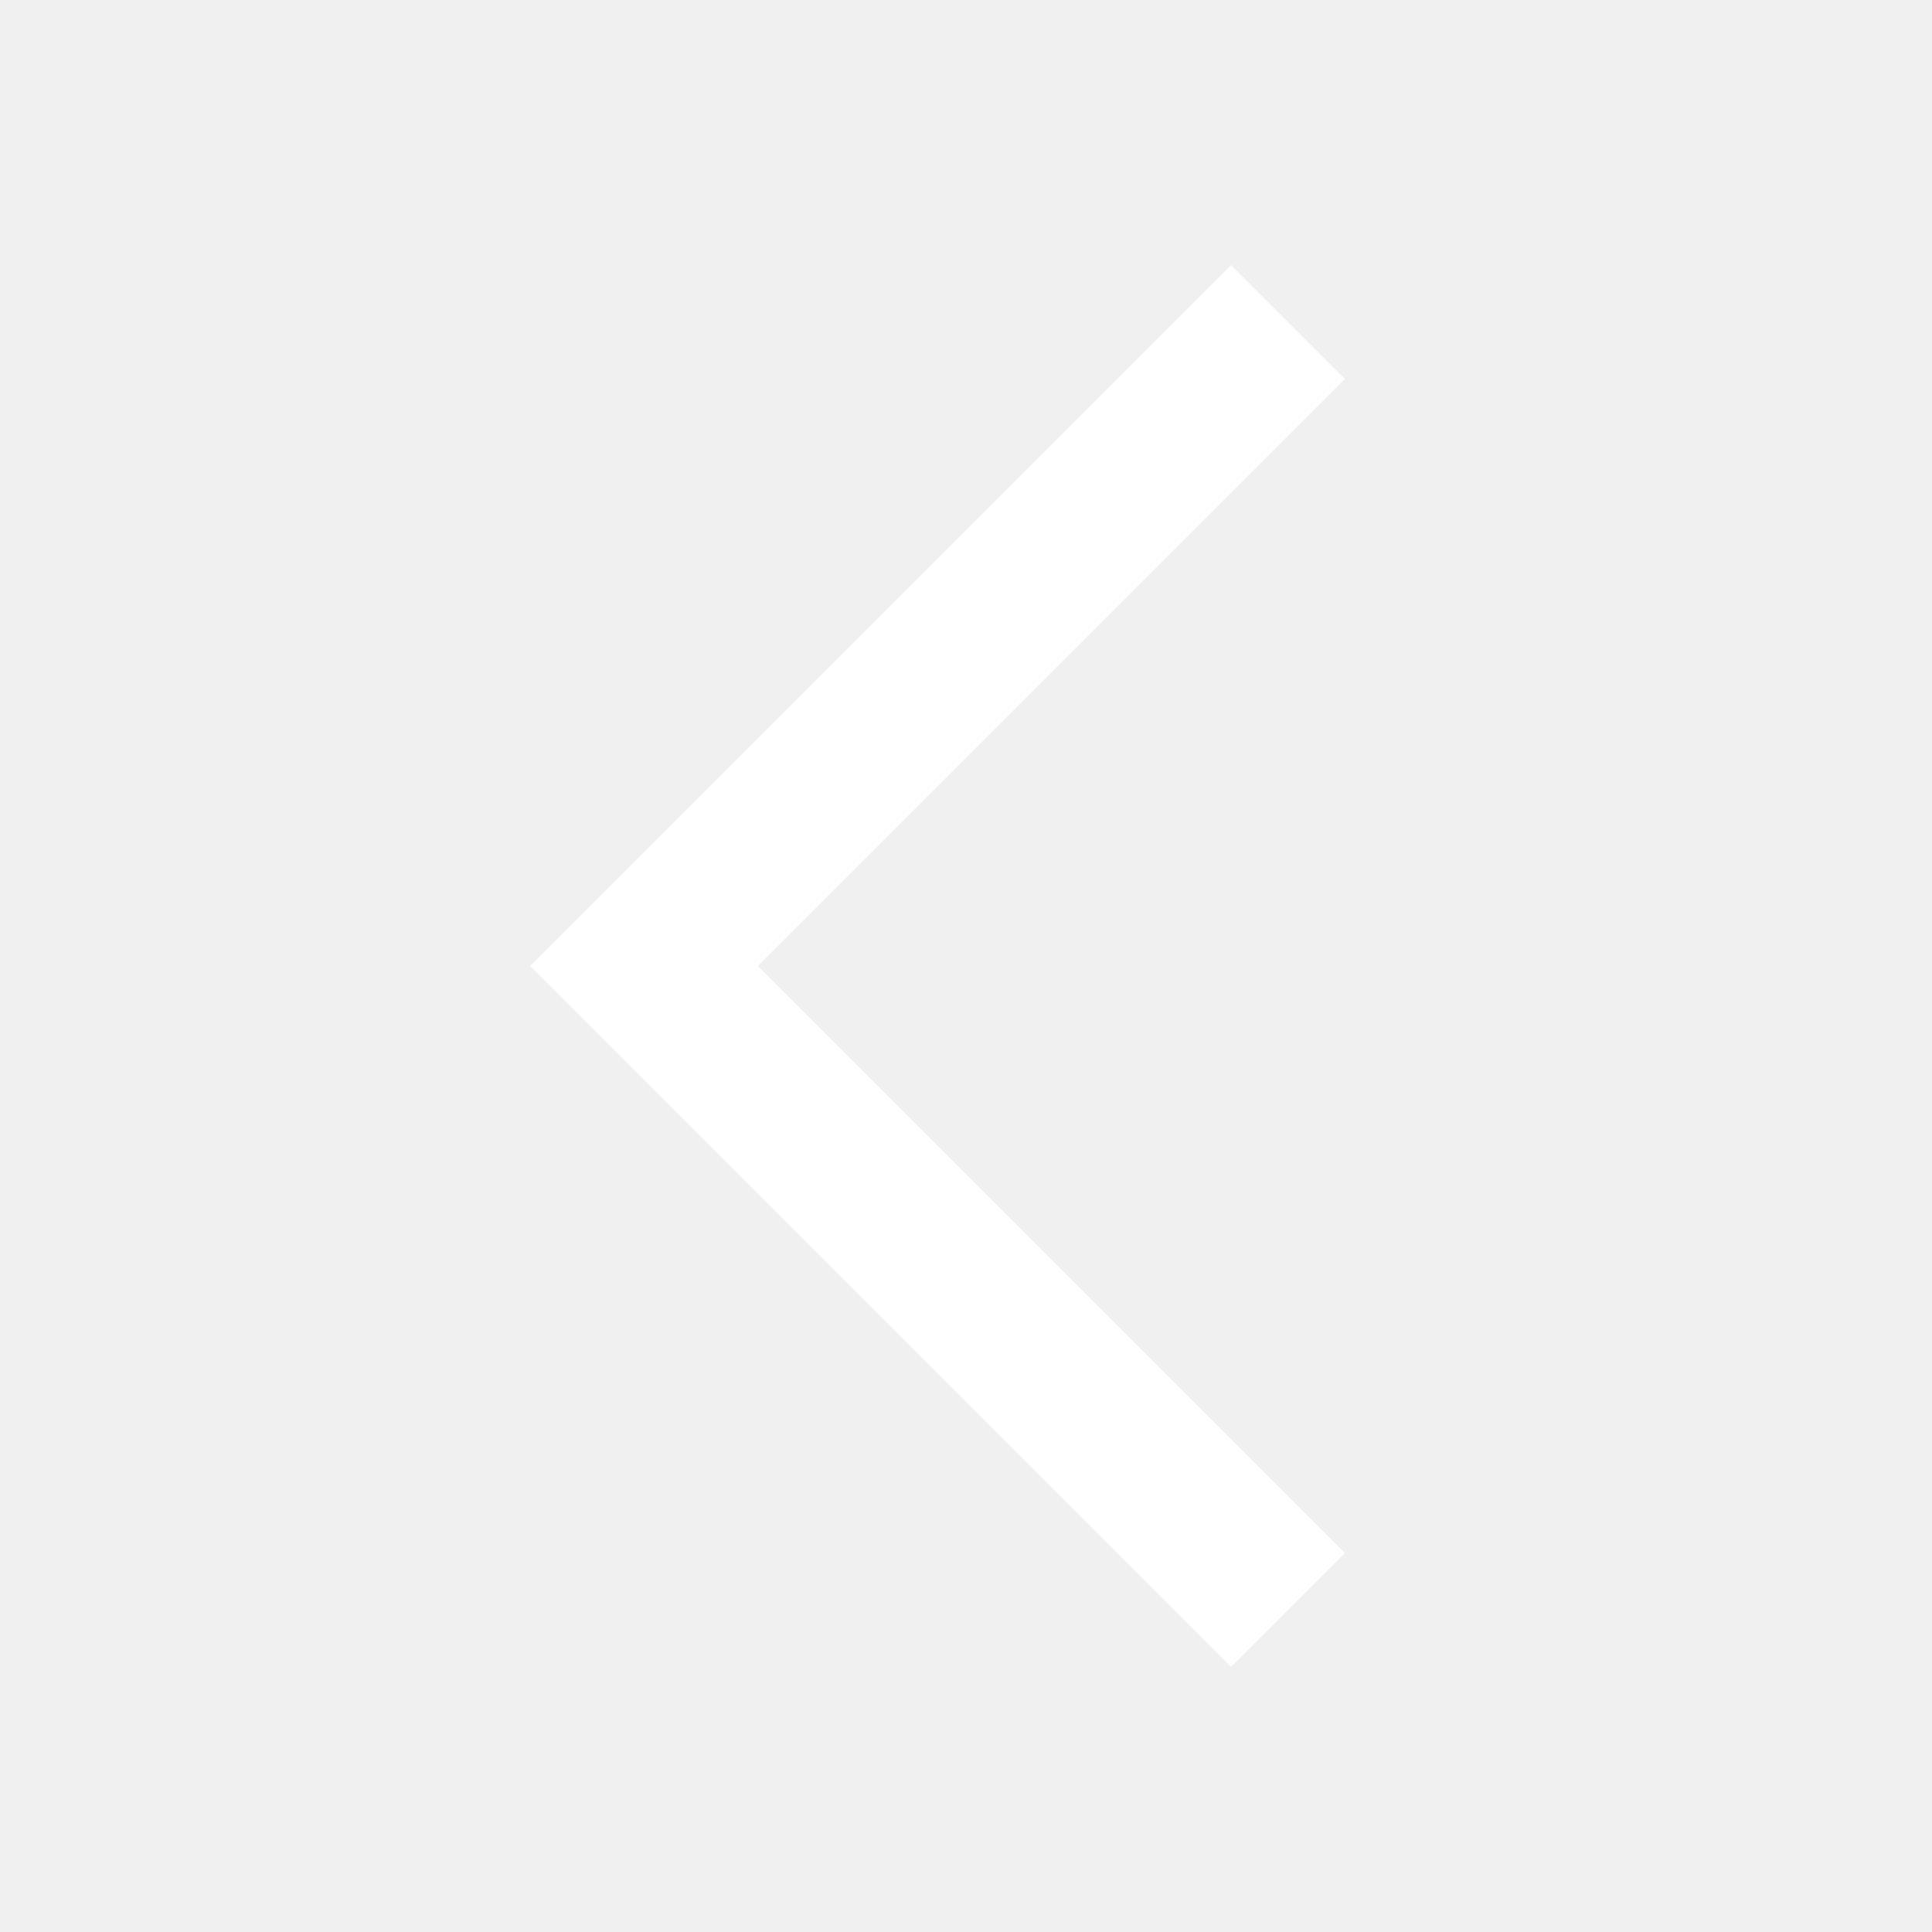
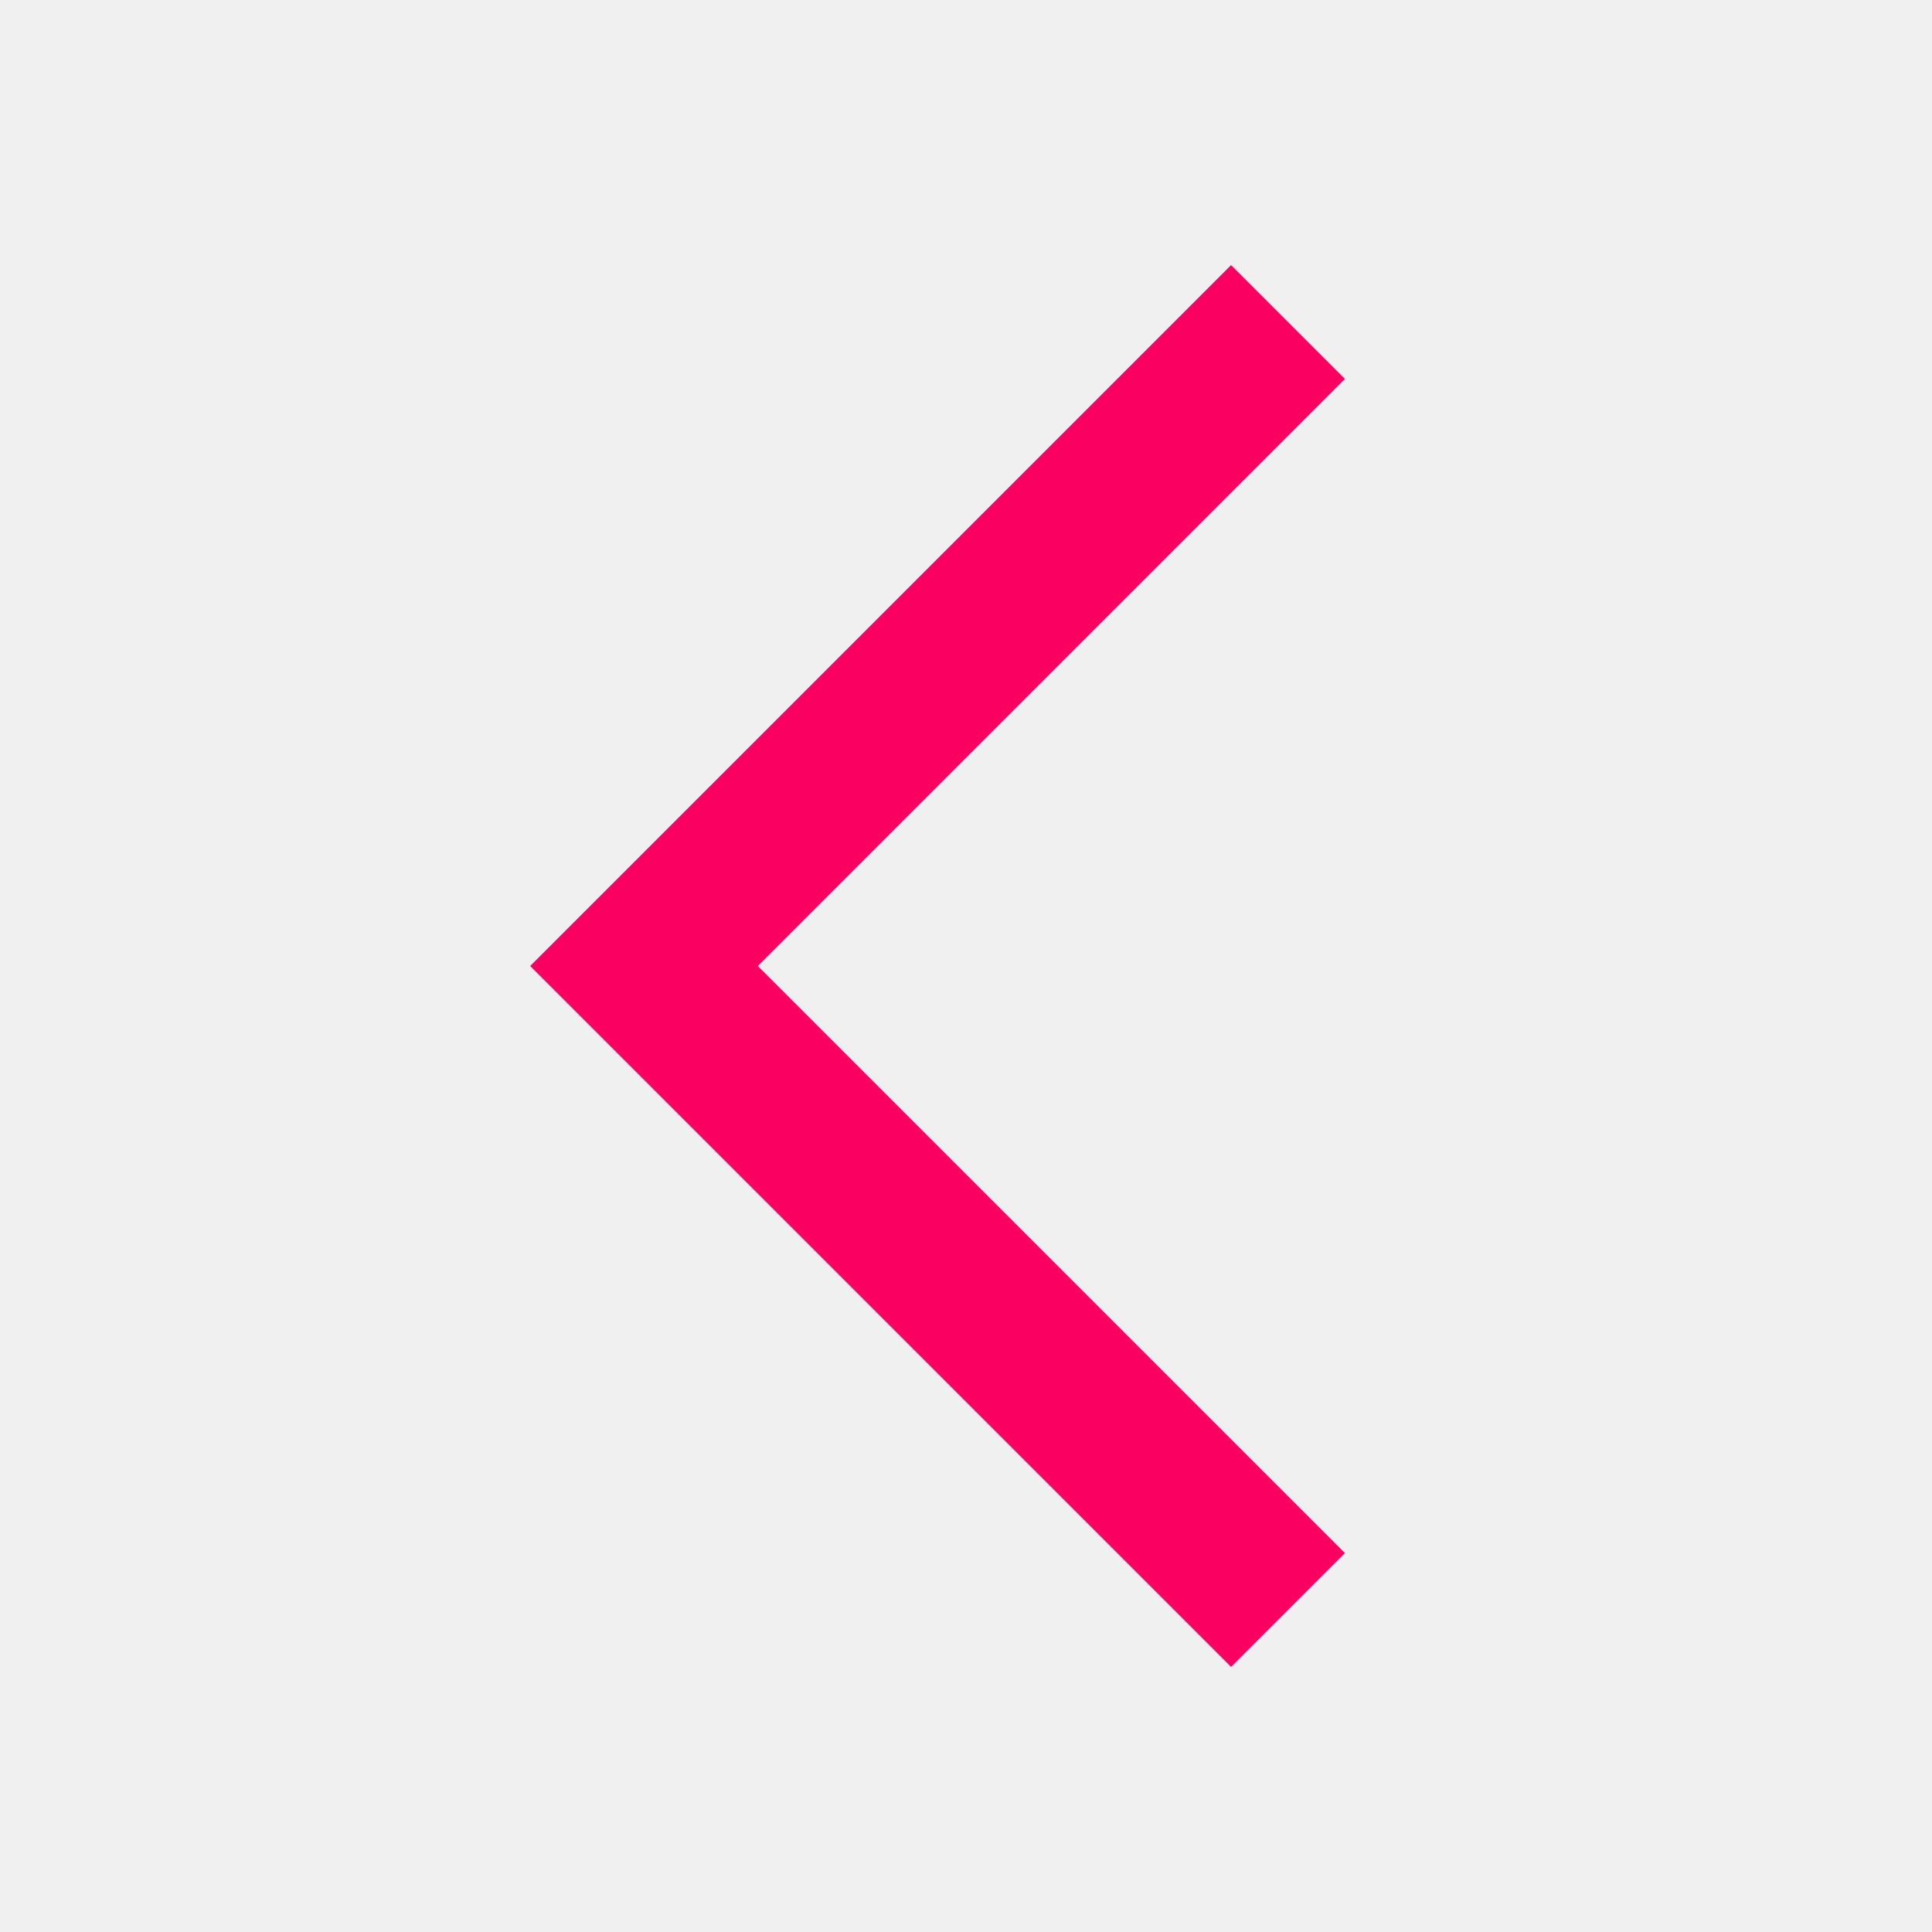
<svg xmlns="http://www.w3.org/2000/svg" width="24" height="24" viewBox="0 0 24 24" fill="none">
-   <path fill-rule="evenodd" clip-rule="evenodd" d="M9.414 12L16.707 19.293L15.293 20.707L6.586 12L15.293 3.293L16.707 4.707L9.414 12Z" fill="white" />
+   <path fill-rule="evenodd" clip-rule="evenodd" d="M9.414 12L16.707 19.293L15.293 20.707L6.586 12L15.293 3.293L16.707 4.707L9.414 12Z" fill="#FA0060" />
</svg>
